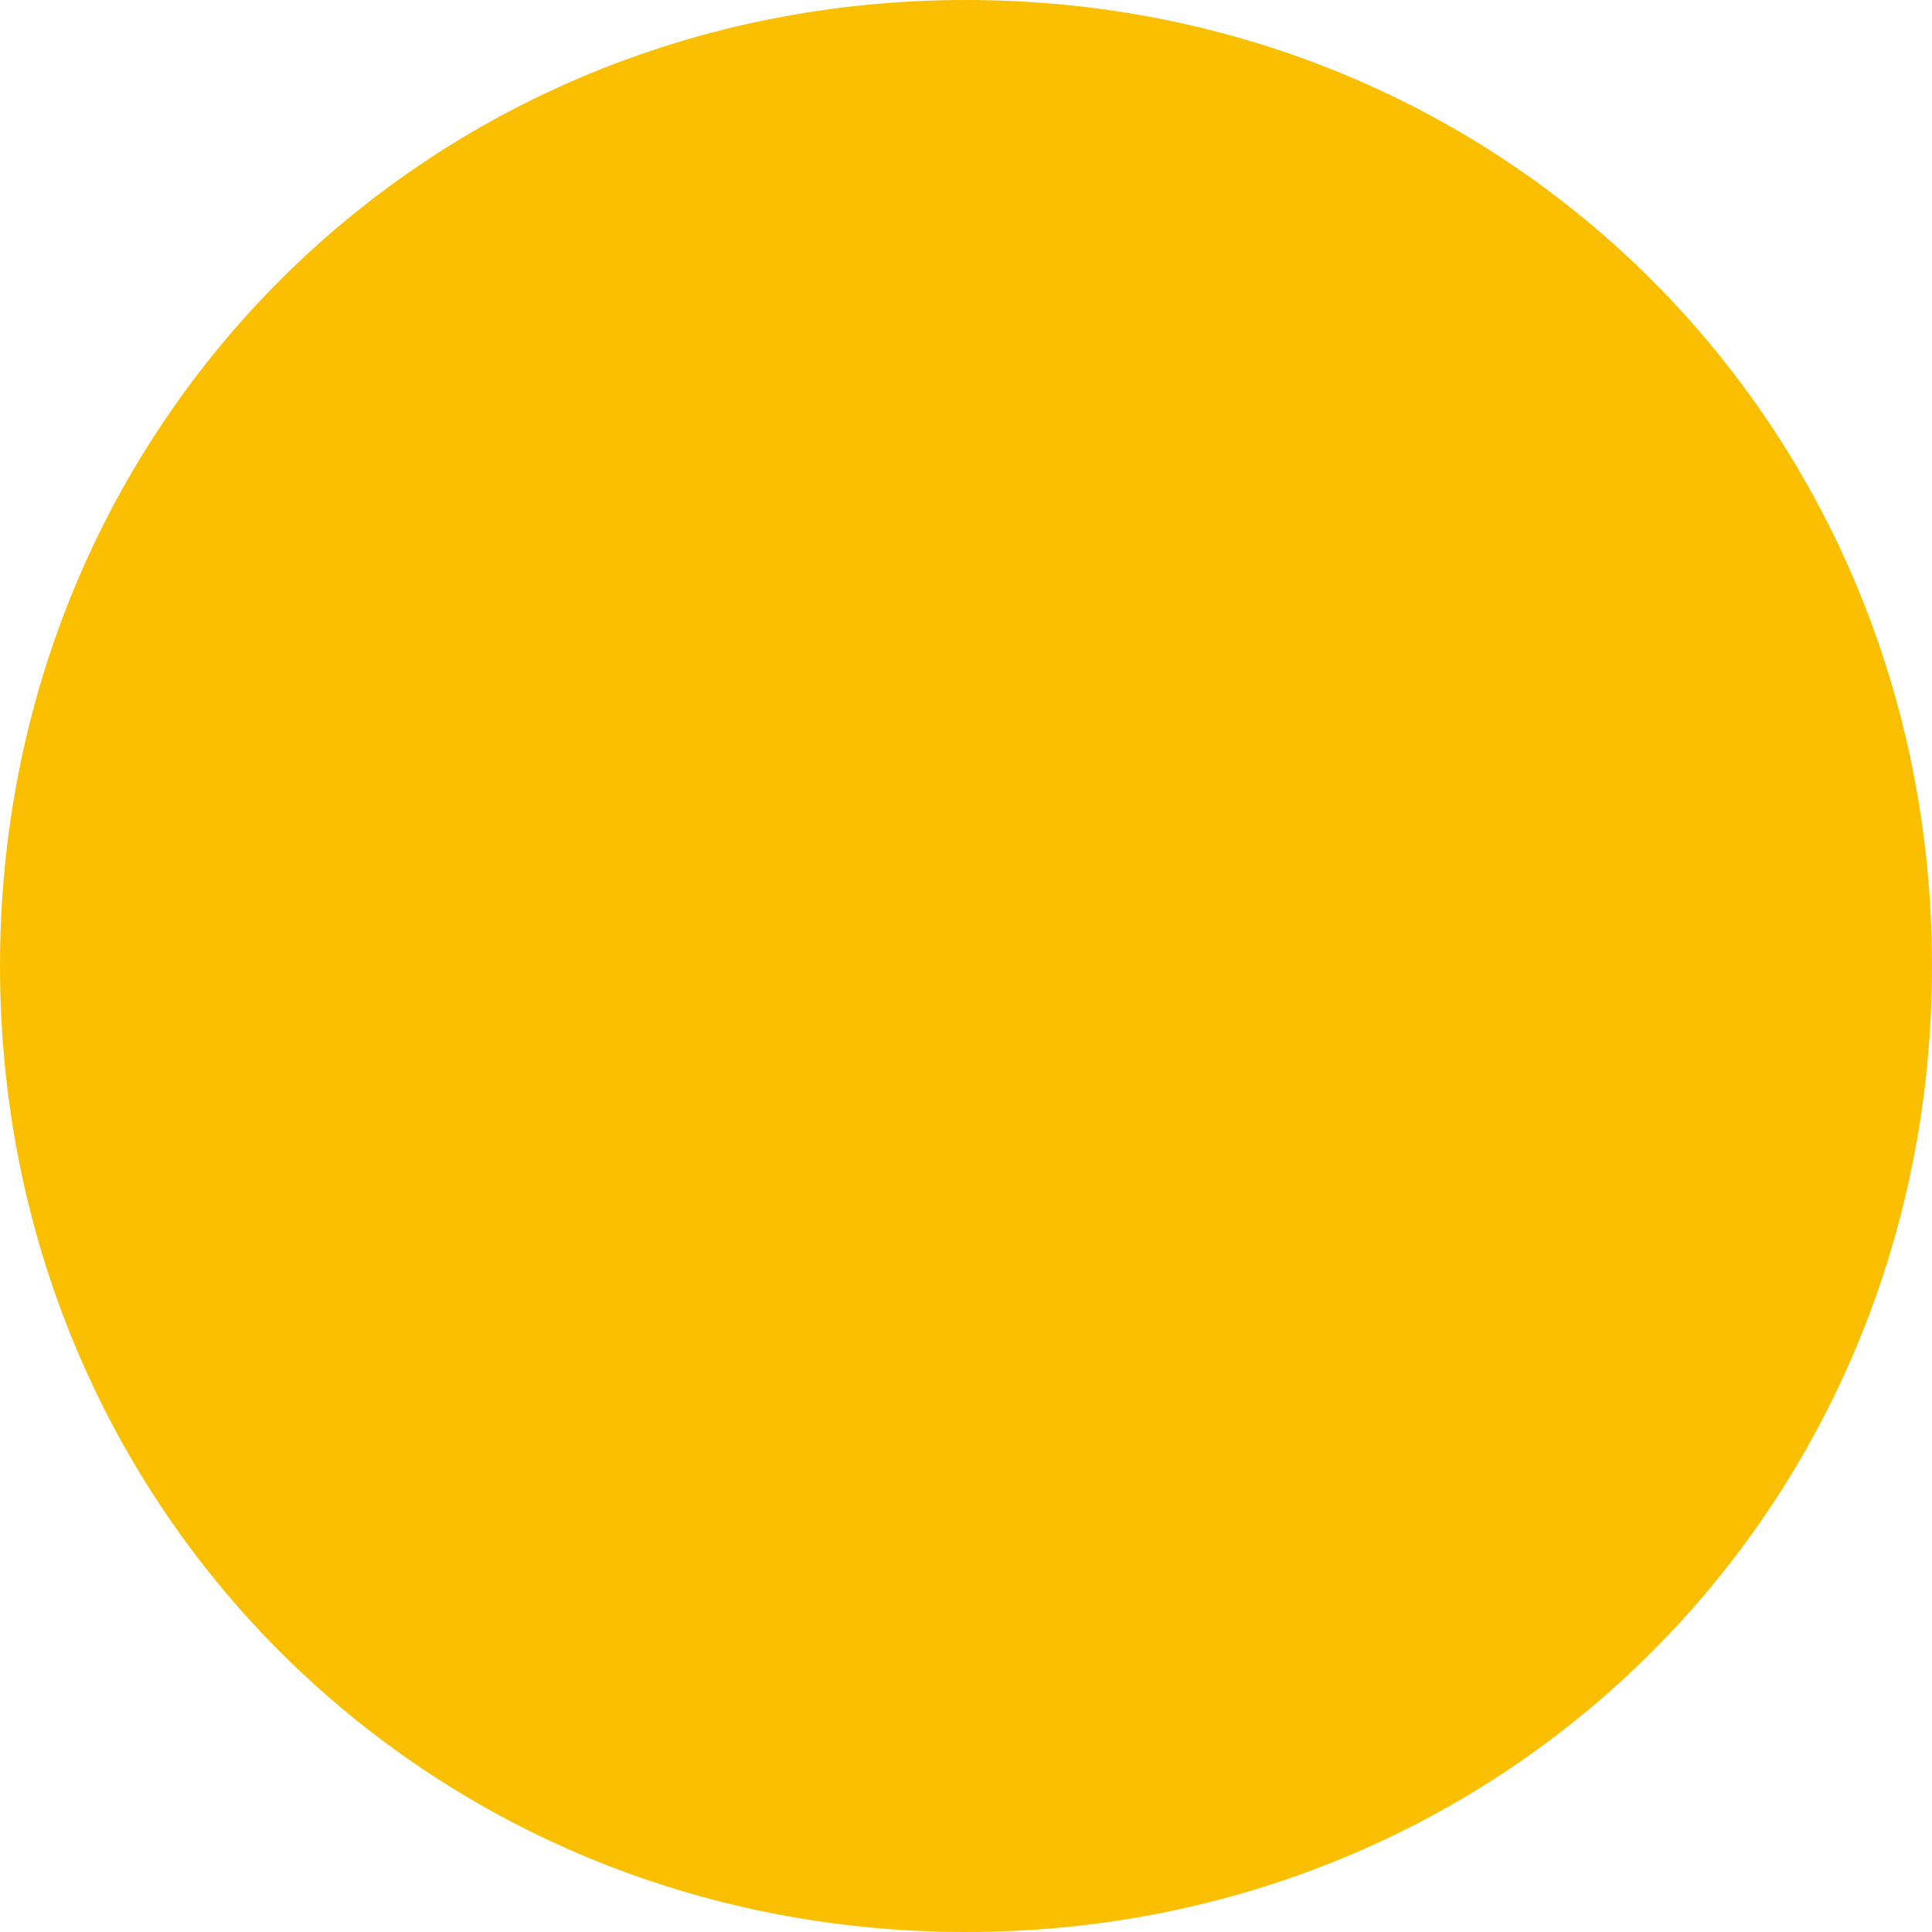
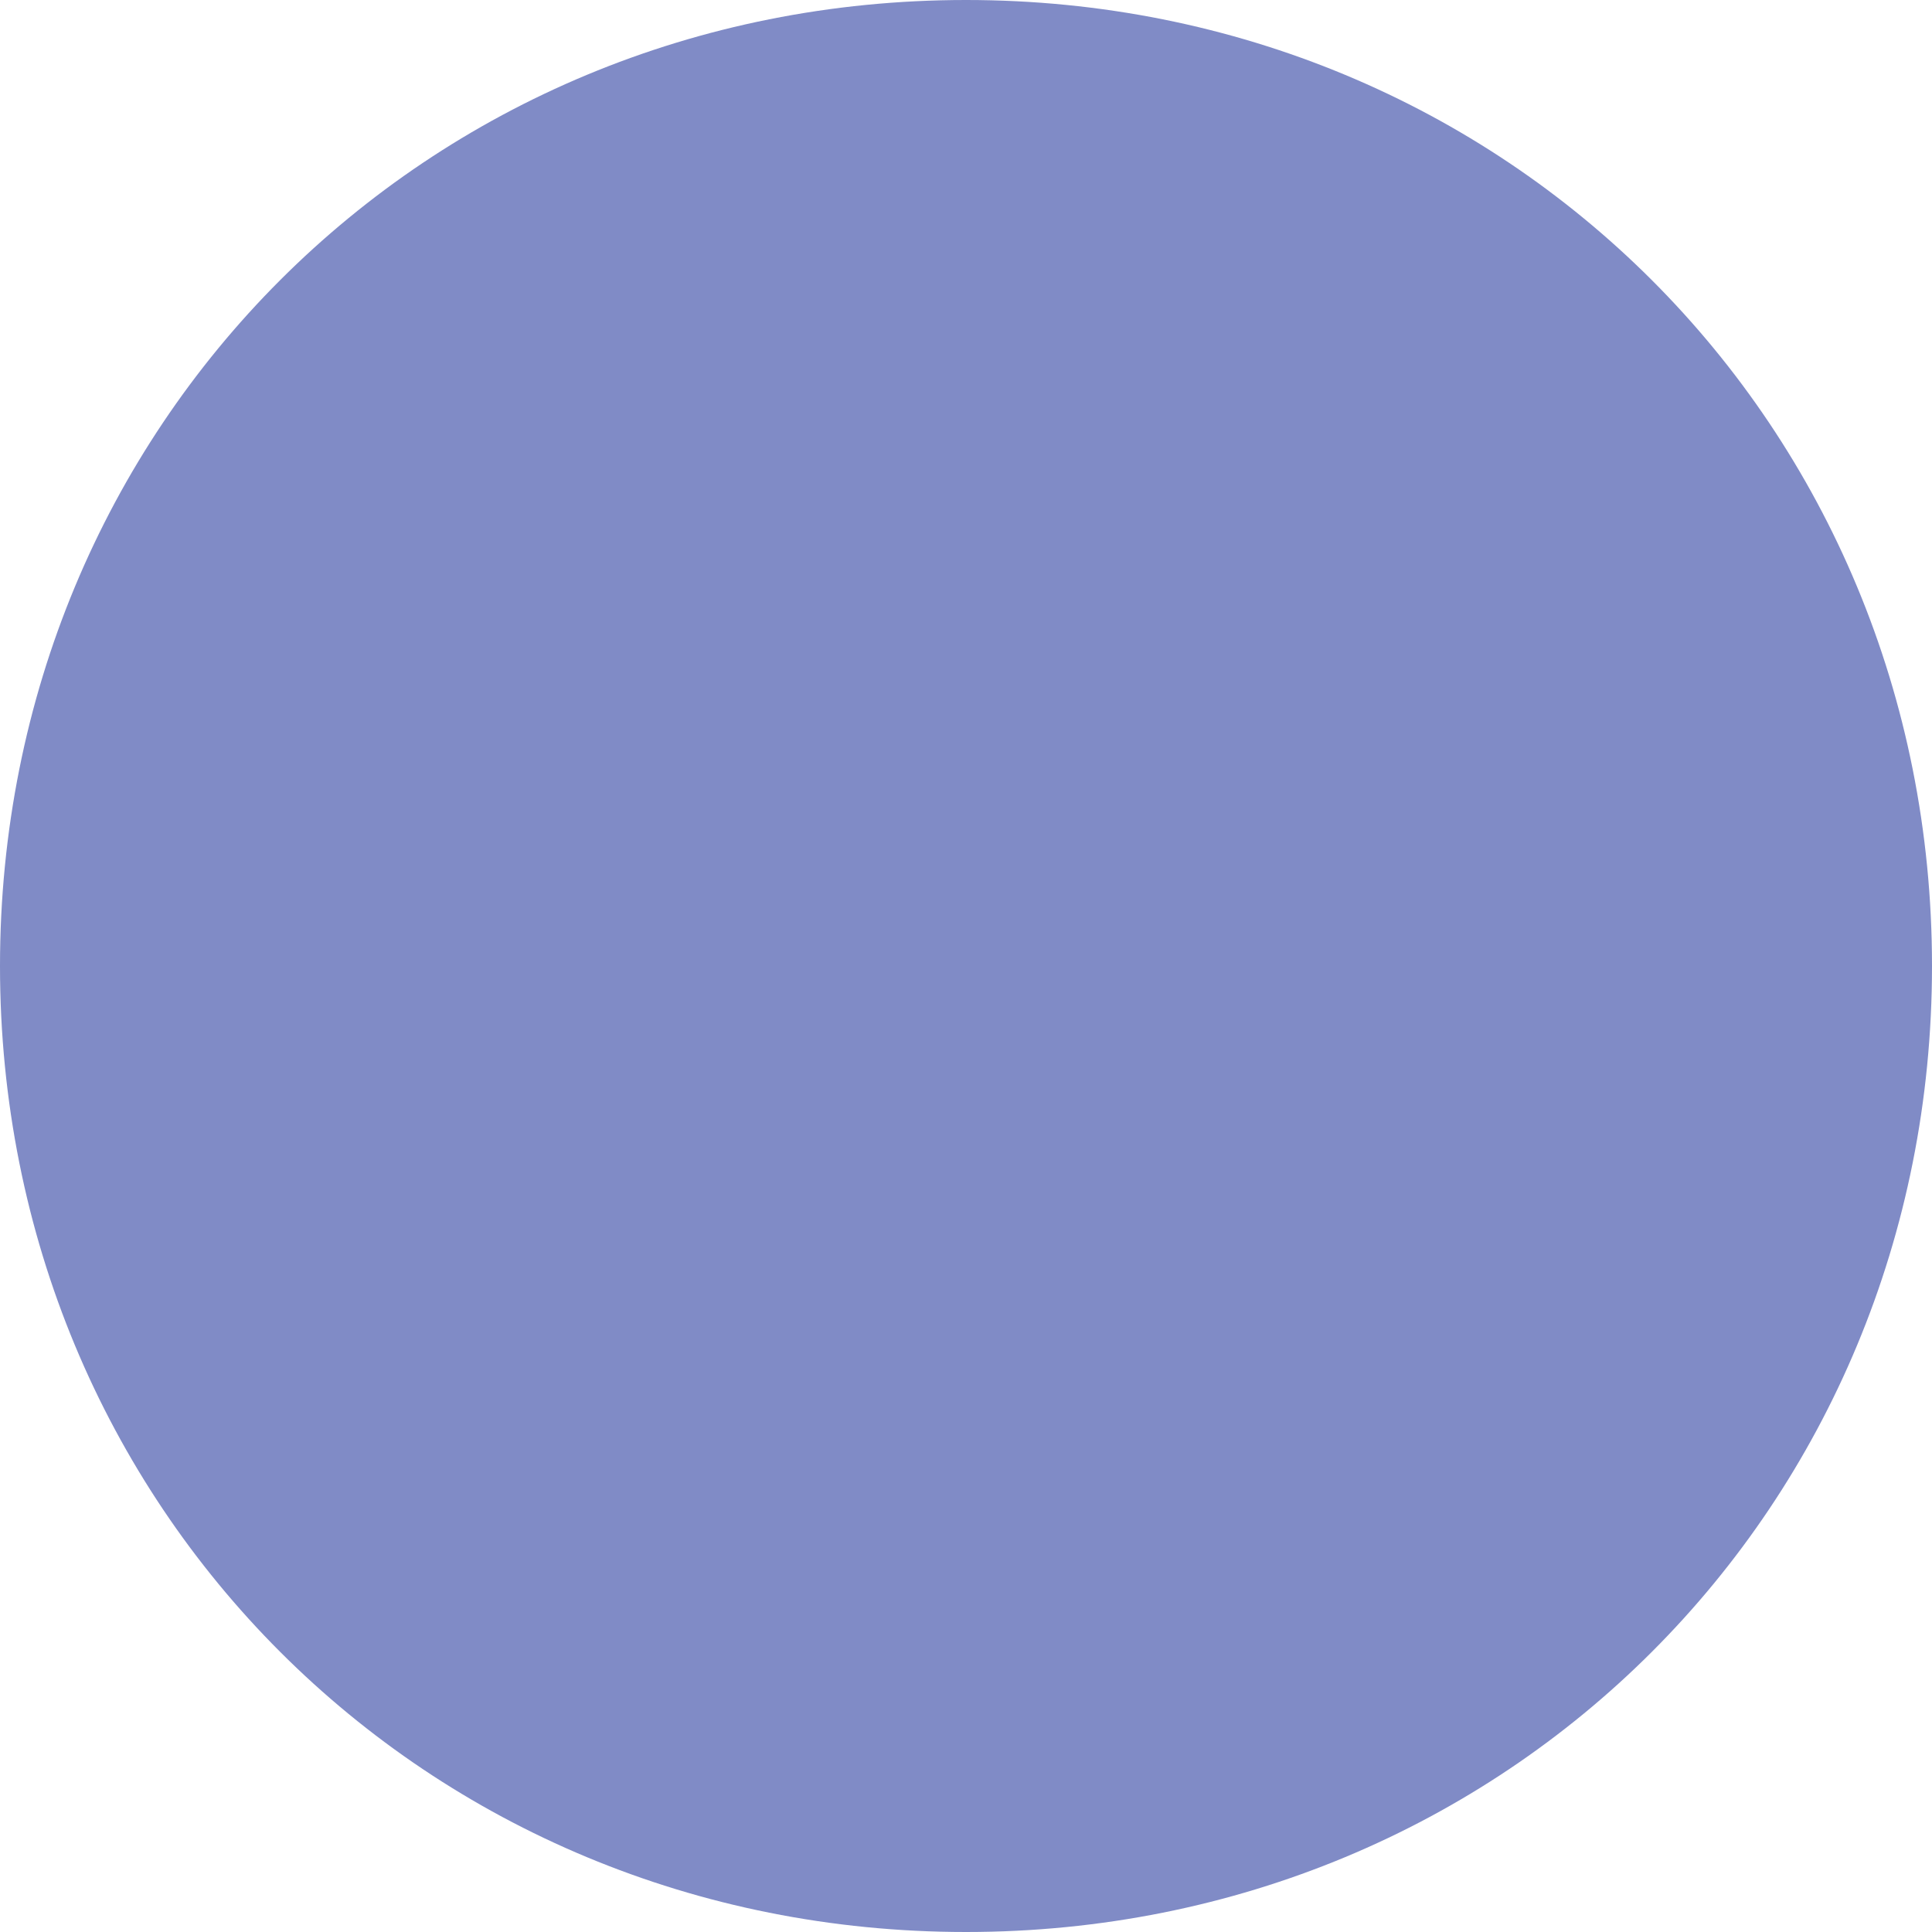
<svg xmlns="http://www.w3.org/2000/svg" version="1.1" width="8px" height="8px">
-   <g transform="matrix(1 0 0 1 -777 -2744 )">
-     <path d="M 781 2744  C 783.24 2744  785 2745.76  785 2748  C 785 2750.24  783.24 2752  781 2752  C 778.76 2752  777 2750.24  777 2748  C 777 2745.76  778.76 2744  781 2744  Z " fill-rule="nonzero" fill="#f9bf00" stroke="none" />
+   <g transform="matrix(1 0 0 1 -955 -1971 )">
+     <path d="M 959 1971  C 961.24 1971  963 1972.76  963 1975  C 963 1977.24  961.24 1979  959 1979  C 956.76 1979  955 1977.24  955 1975  C 955 1972.76  956.76 1971  959 1971  Z " fill-rule="nonzero" fill="#808bc6" stroke="none" />
  </g>
</svg>
